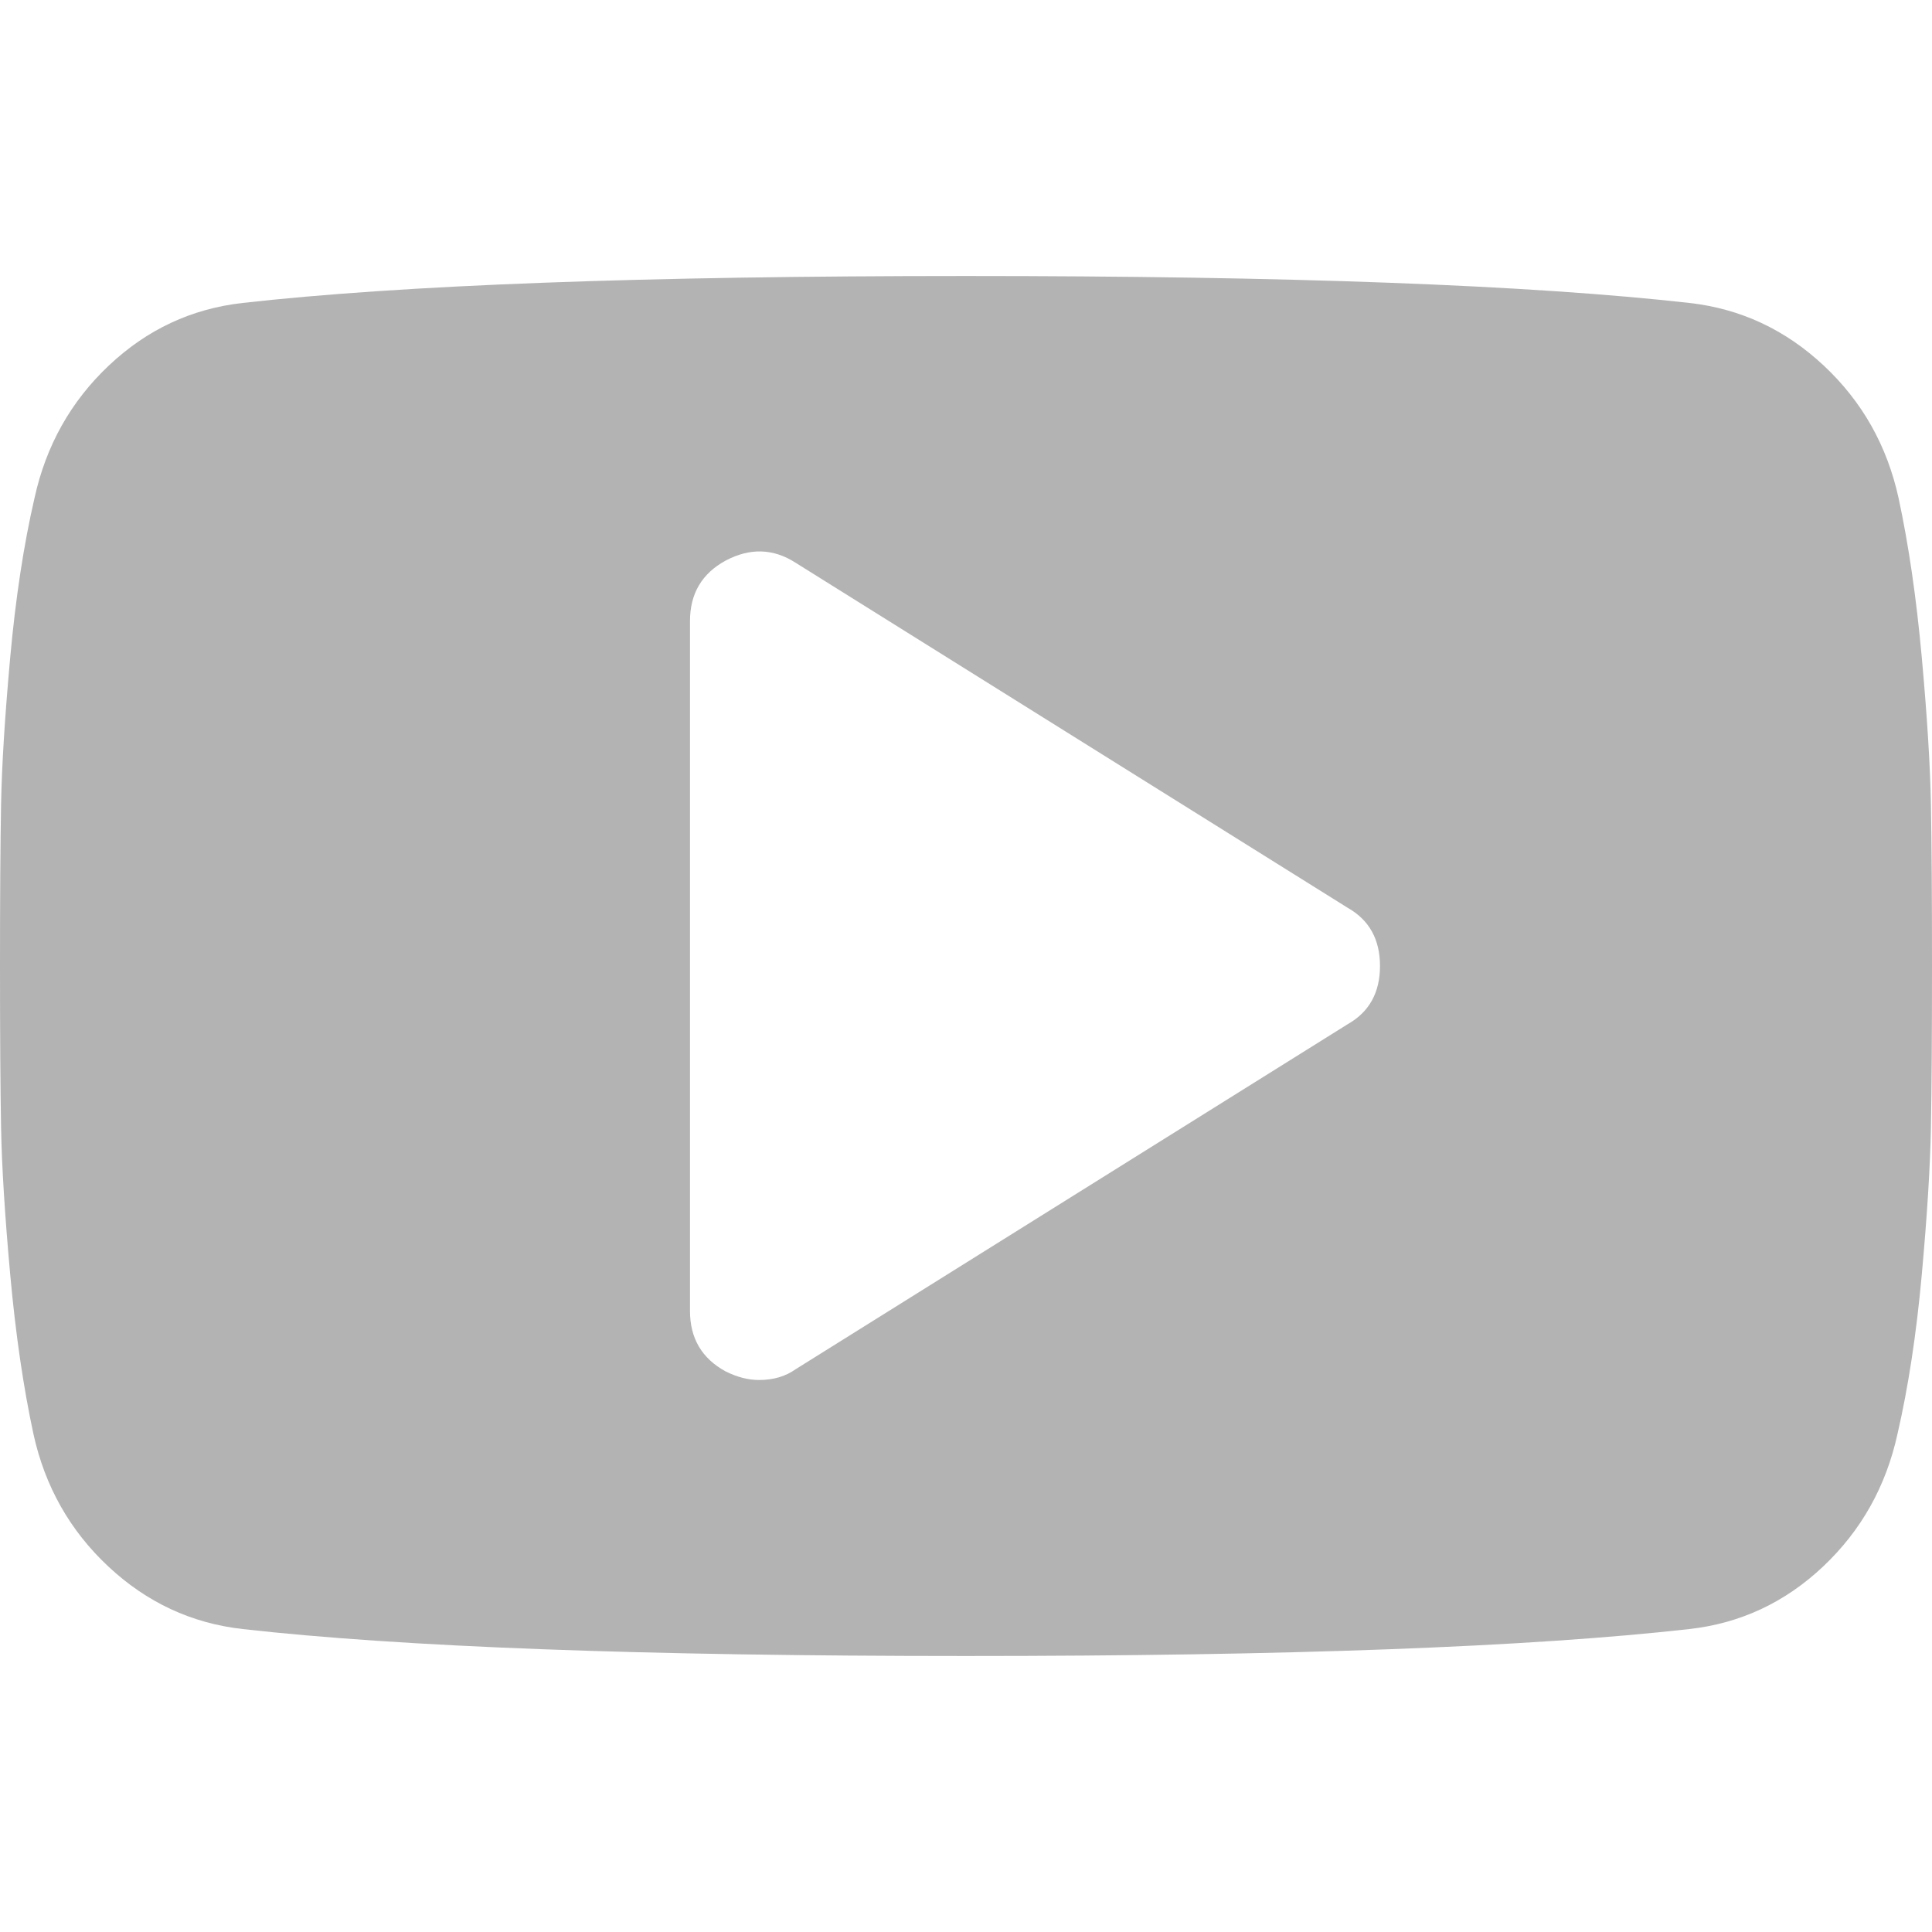
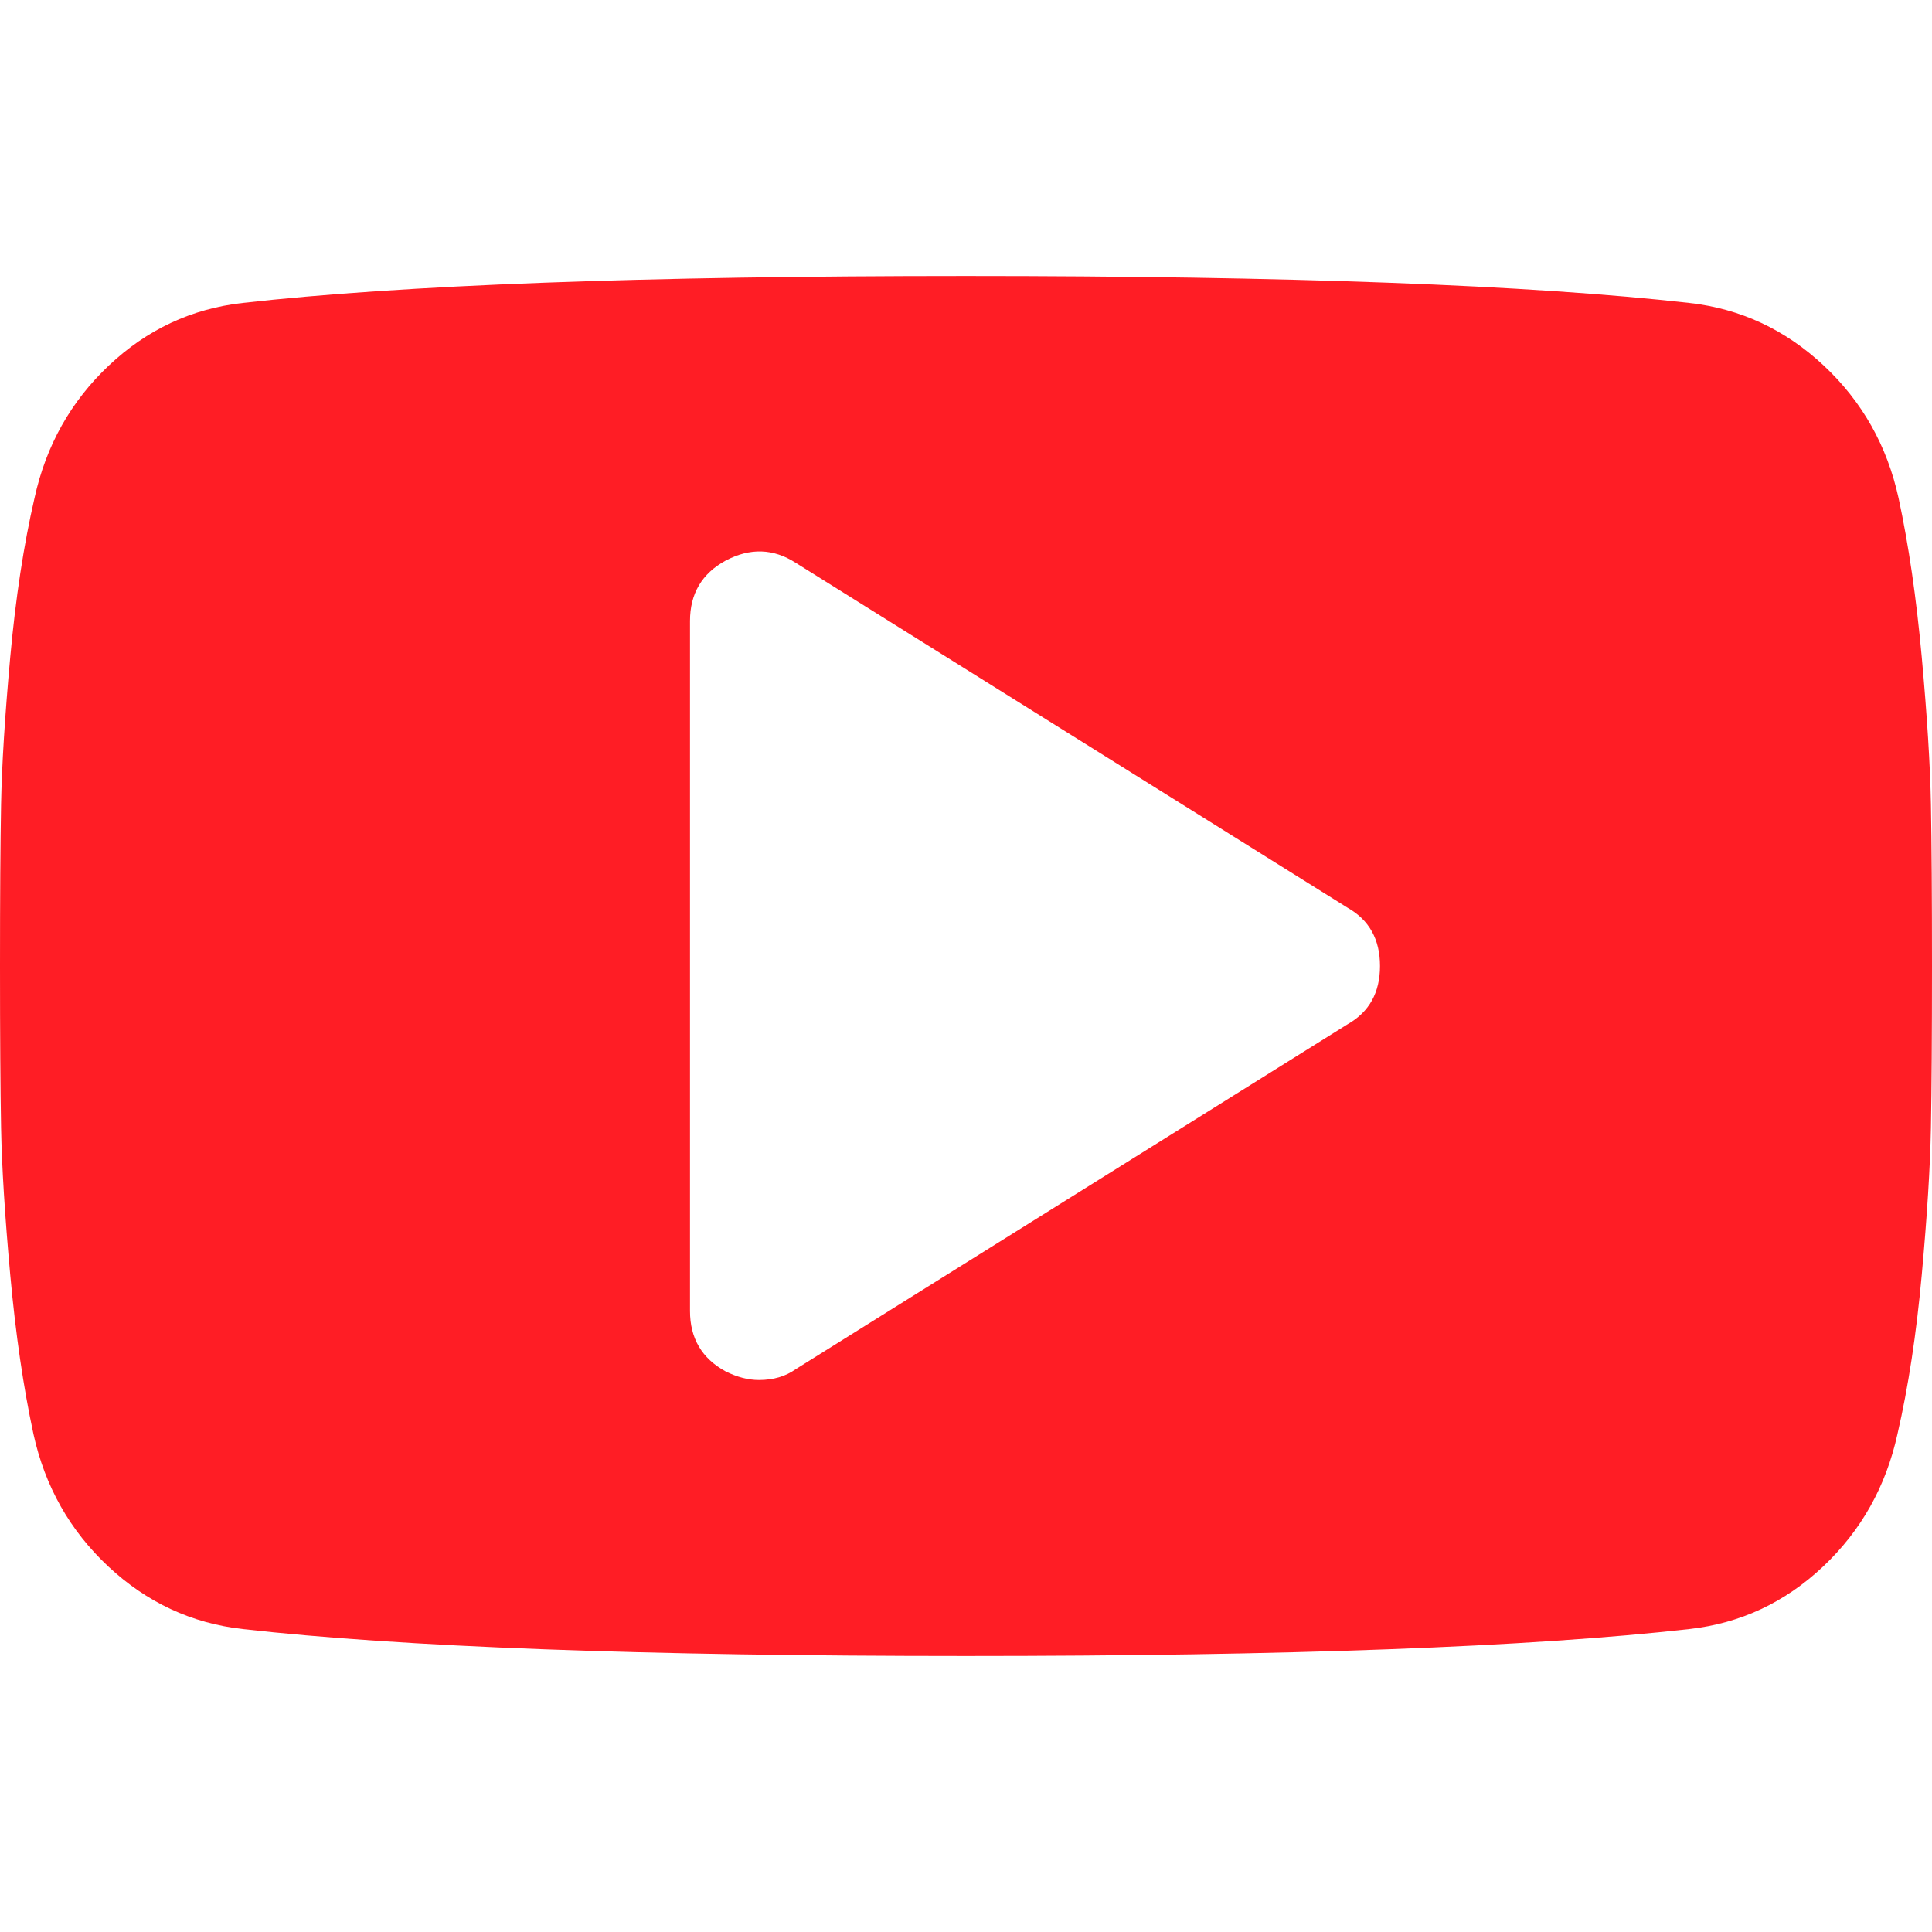
<svg xmlns="http://www.w3.org/2000/svg" version="1.1" width="448" height="448" viewBox="0 0 448 448">
  <g id="icomoon-ignore">
</g>
-   <path fill="#b3b3b3" d="M320 224q0-9.25-7.5-13.5l-128-80q-7.75-5-16.25-0.5-8.25 4.5-8.25 14v160q0 9.5 8.25 14 4 2 7.75 2 5 0 8.5-2.5l128-80q7.5-4.25 7.5-13.5zM448 224q0 24-0.25 37.5t-2.125 34.125-5.625 36.875q-4 18.25-17.25 30.75t-31 14.5q-55.5 6.25-167.75 6.25t-167.75-6.25q-17.75-2-31.125-14.5t-17.375-30.75q-3.5-16.25-5.375-36.875t-2.125-34.125-0.25-37.5 0.25-37.5 2.125-34.125 5.625-36.875q4-18.25 17.25-30.75t31-14.5q55.5-6.25 167.75-6.25t167.75 6.25q17.75 2 31.125 14.5t17.375 30.75q3.5 16.25 5.375 36.875t2.125 34.125 0.25 37.5z" />
+   <path fill="#ff1d25" d="M320 224q0-9.25-7.5-13.5l-128-80q-7.75-5-16.25-0.5-8.25 4.5-8.25 14v160q0 9.5 8.25 14 4 2 7.75 2 5 0 8.5-2.5l128-80q7.5-4.25 7.5-13.5zM448 224q0 24-0.25 37.5t-2.125 34.125-5.625 36.875q-4 18.25-17.25 30.75t-31 14.5q-55.5 6.25-167.75 6.25t-167.75-6.25q-17.75-2-31.125-14.5t-17.375-30.75q-3.5-16.25-5.375-36.875t-2.125-34.125-0.25-37.5 0.25-37.5 2.125-34.125 5.625-36.875q4-18.25 17.25-30.75t31-14.5q55.5-6.25 167.75-6.25t167.75 6.25q17.75 2 31.125 14.5t17.375 30.75q3.5 16.25 5.375 36.875t2.125 34.125 0.25 37.5z" />
</svg>
